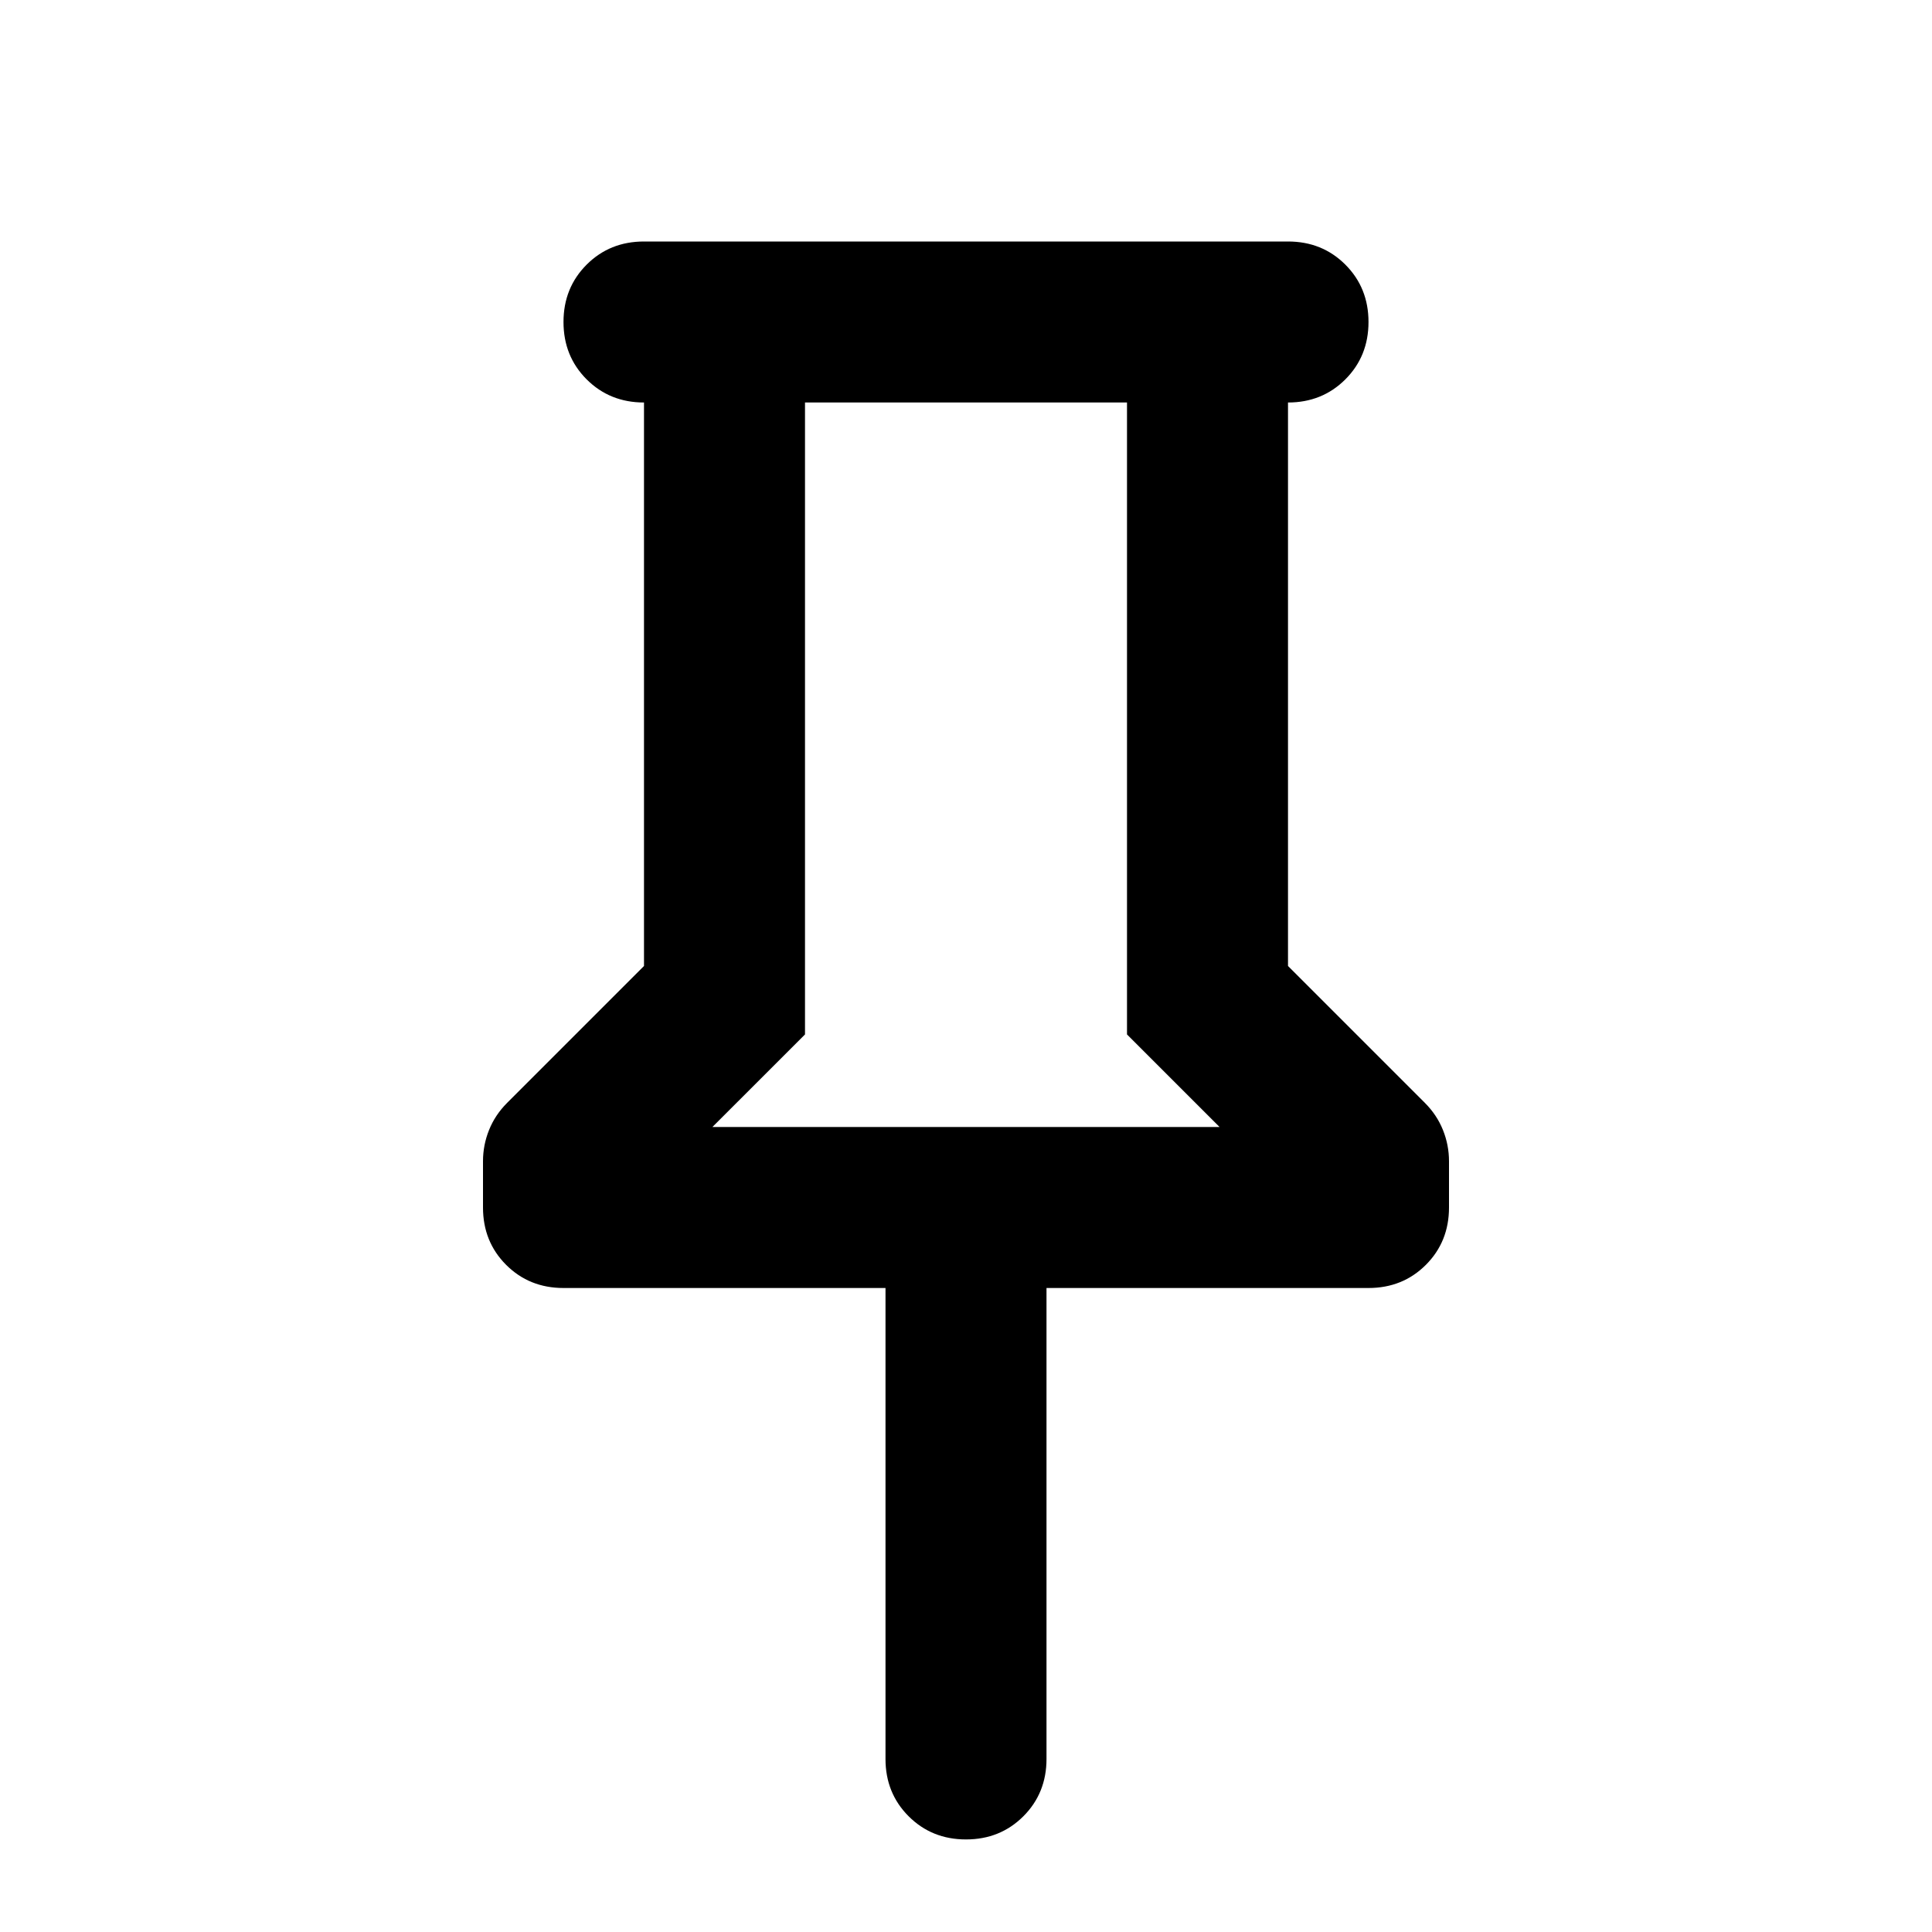
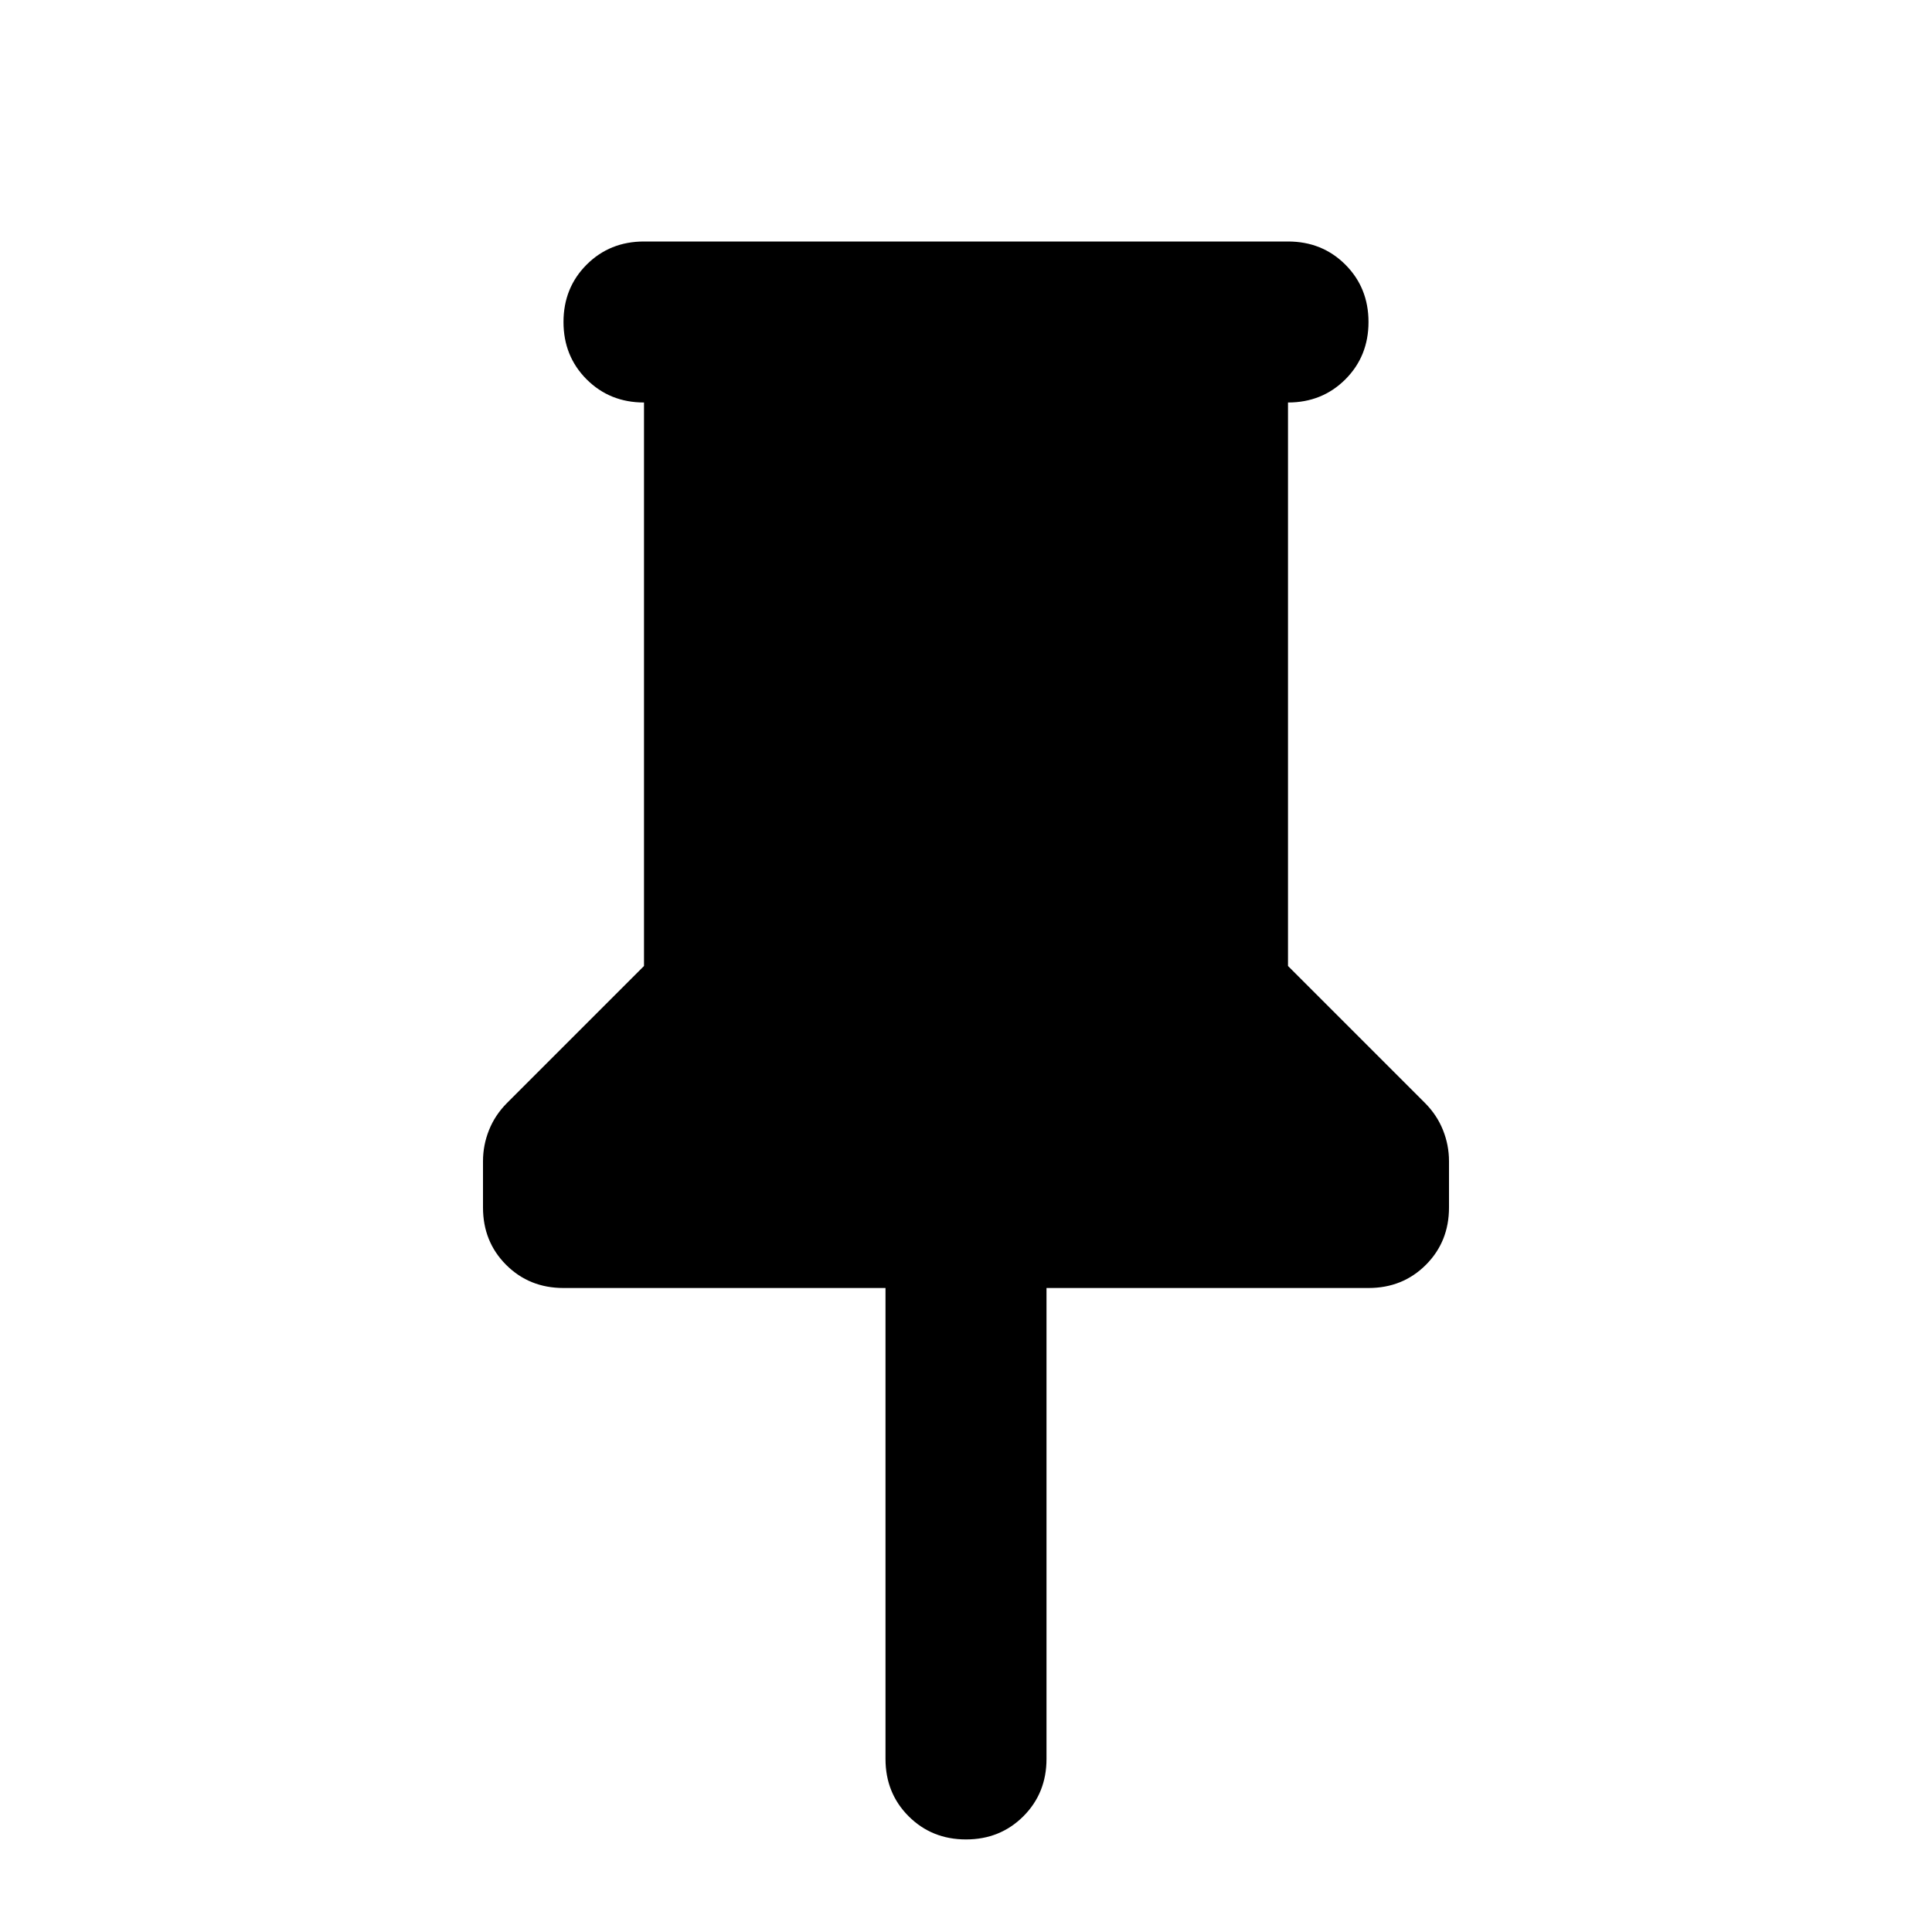
<svg xmlns="http://www.w3.org/2000/svg" width="126" height="126" viewBox="0 0 126 126" fill="none">
-   <mask id="mask0_559_263" style="mask-type:alpha" maskUnits="userSpaceOnUse" x="0" y="0" width="126" height="126">
+   <mask id="mask0_559_264" style="mask-type:alpha" maskUnits="userSpaceOnUse" x="0" y="0" width="126" height="126">
    <rect width="126" height="126" fill="#D9D9D9" />
  </mask>
-   <g mask="url(#mask0_559_263)">
-     <path d="M84 26.25V63L92.925 71.925C93.45 72.45 93.844 73.041 94.106 73.697C94.369 74.353 94.5 75.031 94.5 75.731V78.75C94.5 80.237 93.997 81.484 92.991 82.491C91.984 83.497 90.737 84 89.25 84H68.25V114.713C68.25 116.2 67.747 117.447 66.741 118.453C65.734 119.459 64.487 119.963 63 119.963C61.513 119.963 60.266 119.459 59.259 118.453C58.253 117.447 57.75 116.2 57.75 114.713V84H36.75C35.263 84 34.016 83.497 33.009 82.491C32.003 81.484 31.5 80.237 31.5 78.75V75.731C31.5 75.031 31.631 74.353 31.894 73.697C32.156 73.041 32.55 72.45 33.075 71.925L42 63V26.25C40.513 26.25 39.266 25.747 38.259 24.741C37.253 23.734 36.75 22.488 36.75 21C36.75 19.512 37.253 18.266 38.259 17.259C39.266 16.253 40.513 15.75 42 15.75H84C85.487 15.75 86.734 16.253 87.741 17.259C88.747 18.266 89.25 19.512 89.25 21C89.25 22.488 88.747 23.734 87.741 24.741C86.734 25.747 85.487 26.25 84 26.25ZM46.462 73.5H79.537L73.5 67.463V26.25H52.5V67.463L46.462 73.5Z" fill="black" />
+   <g mask="url(#mask0_559_264)">
+     <path d="M84 26.25V63L92.925 71.925C93.45 72.45 93.844 73.041 94.106 73.697C94.369 74.353 94.5 75.031 94.5 75.731V78.75C94.5 80.237 93.997 81.484 92.991 82.491C91.984 83.497 90.737 84 89.25 84H68.25V114.713C68.25 116.2 67.747 117.447 66.741 118.453C65.734 119.459 64.487 119.963 63 119.963C61.513 119.963 60.266 119.459 59.259 118.453C58.253 117.447 57.75 116.2 57.75 114.713V84H36.75C35.263 84 34.016 83.497 33.009 82.491C32.003 81.484 31.5 80.237 31.5 78.75V75.731C31.5 75.031 31.631 74.353 31.894 73.697C32.156 73.041 32.55 72.45 33.075 71.925L42 63V26.25C40.513 26.25 39.266 25.747 38.259 24.741C37.253 23.734 36.75 22.488 36.75 21C36.75 19.512 37.253 18.266 38.259 17.259C39.266 16.253 40.513 15.75 42 15.75H84C85.487 15.75 86.734 16.253 87.741 17.259C88.747 18.266 89.25 19.512 89.25 21C89.25 22.488 88.747 23.734 87.741 24.741C86.734 25.747 85.487 26.25 84 26.25Z" fill="black" />
  </g>
</svg>
